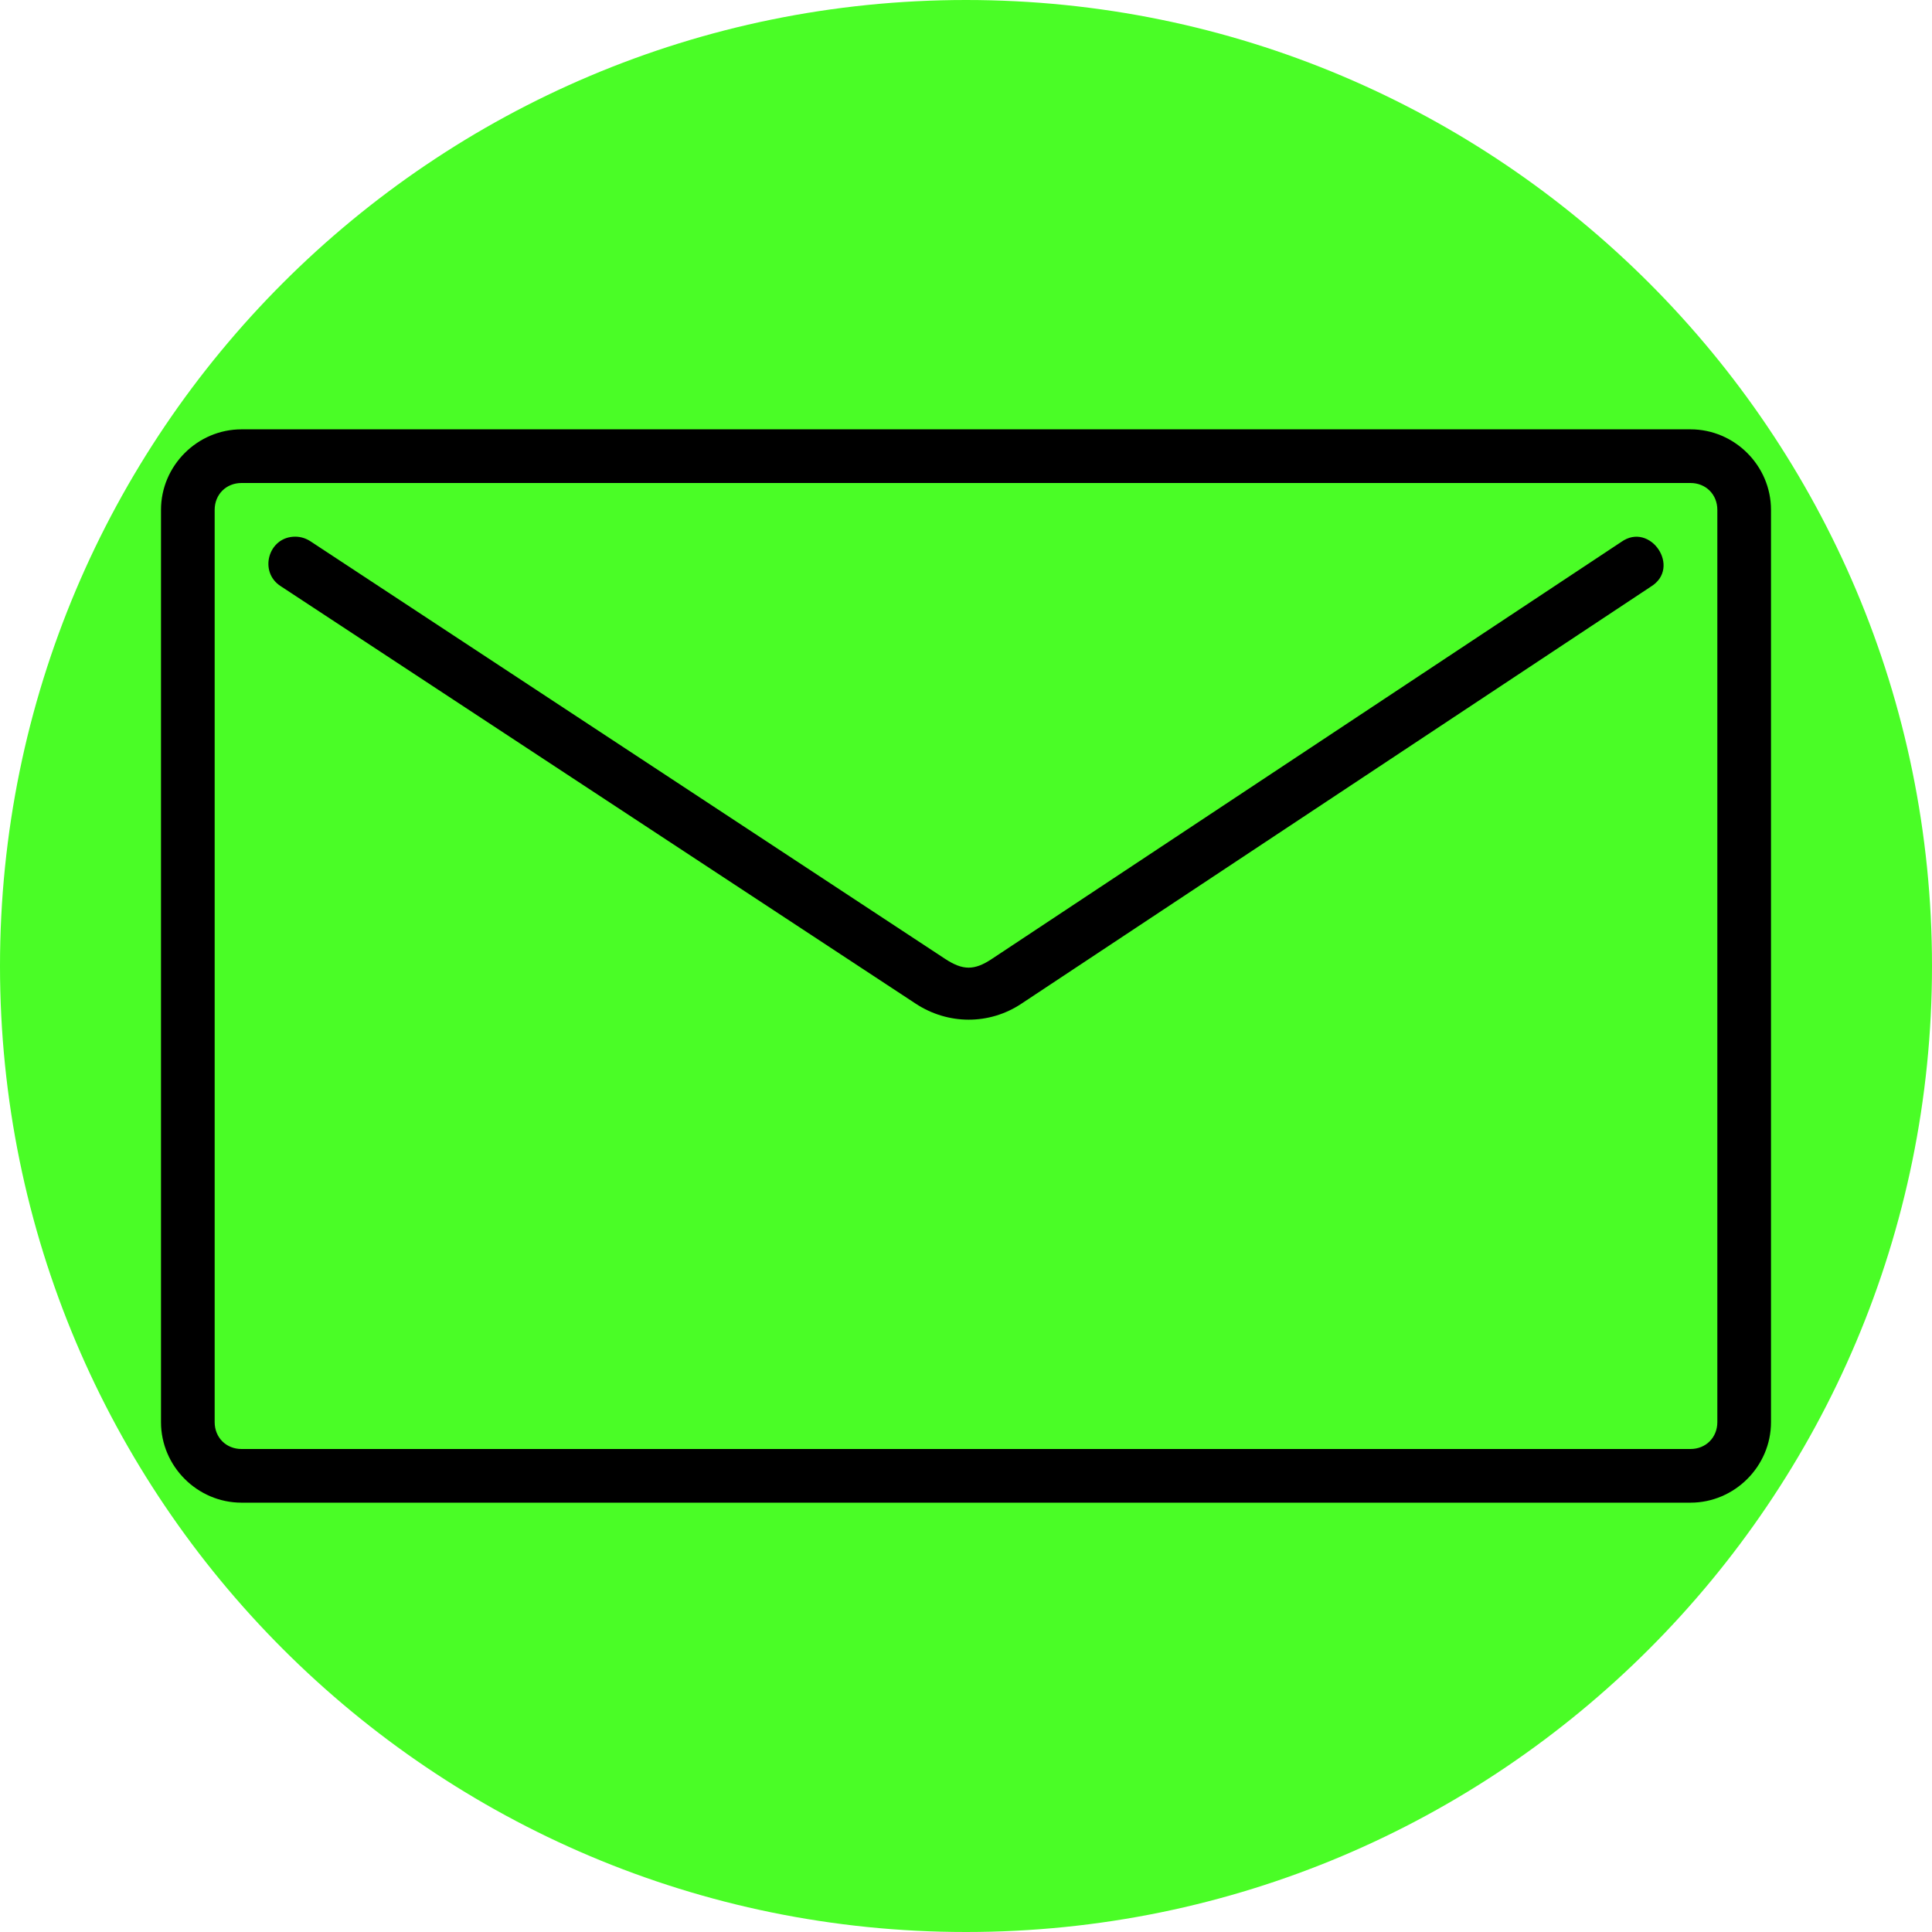
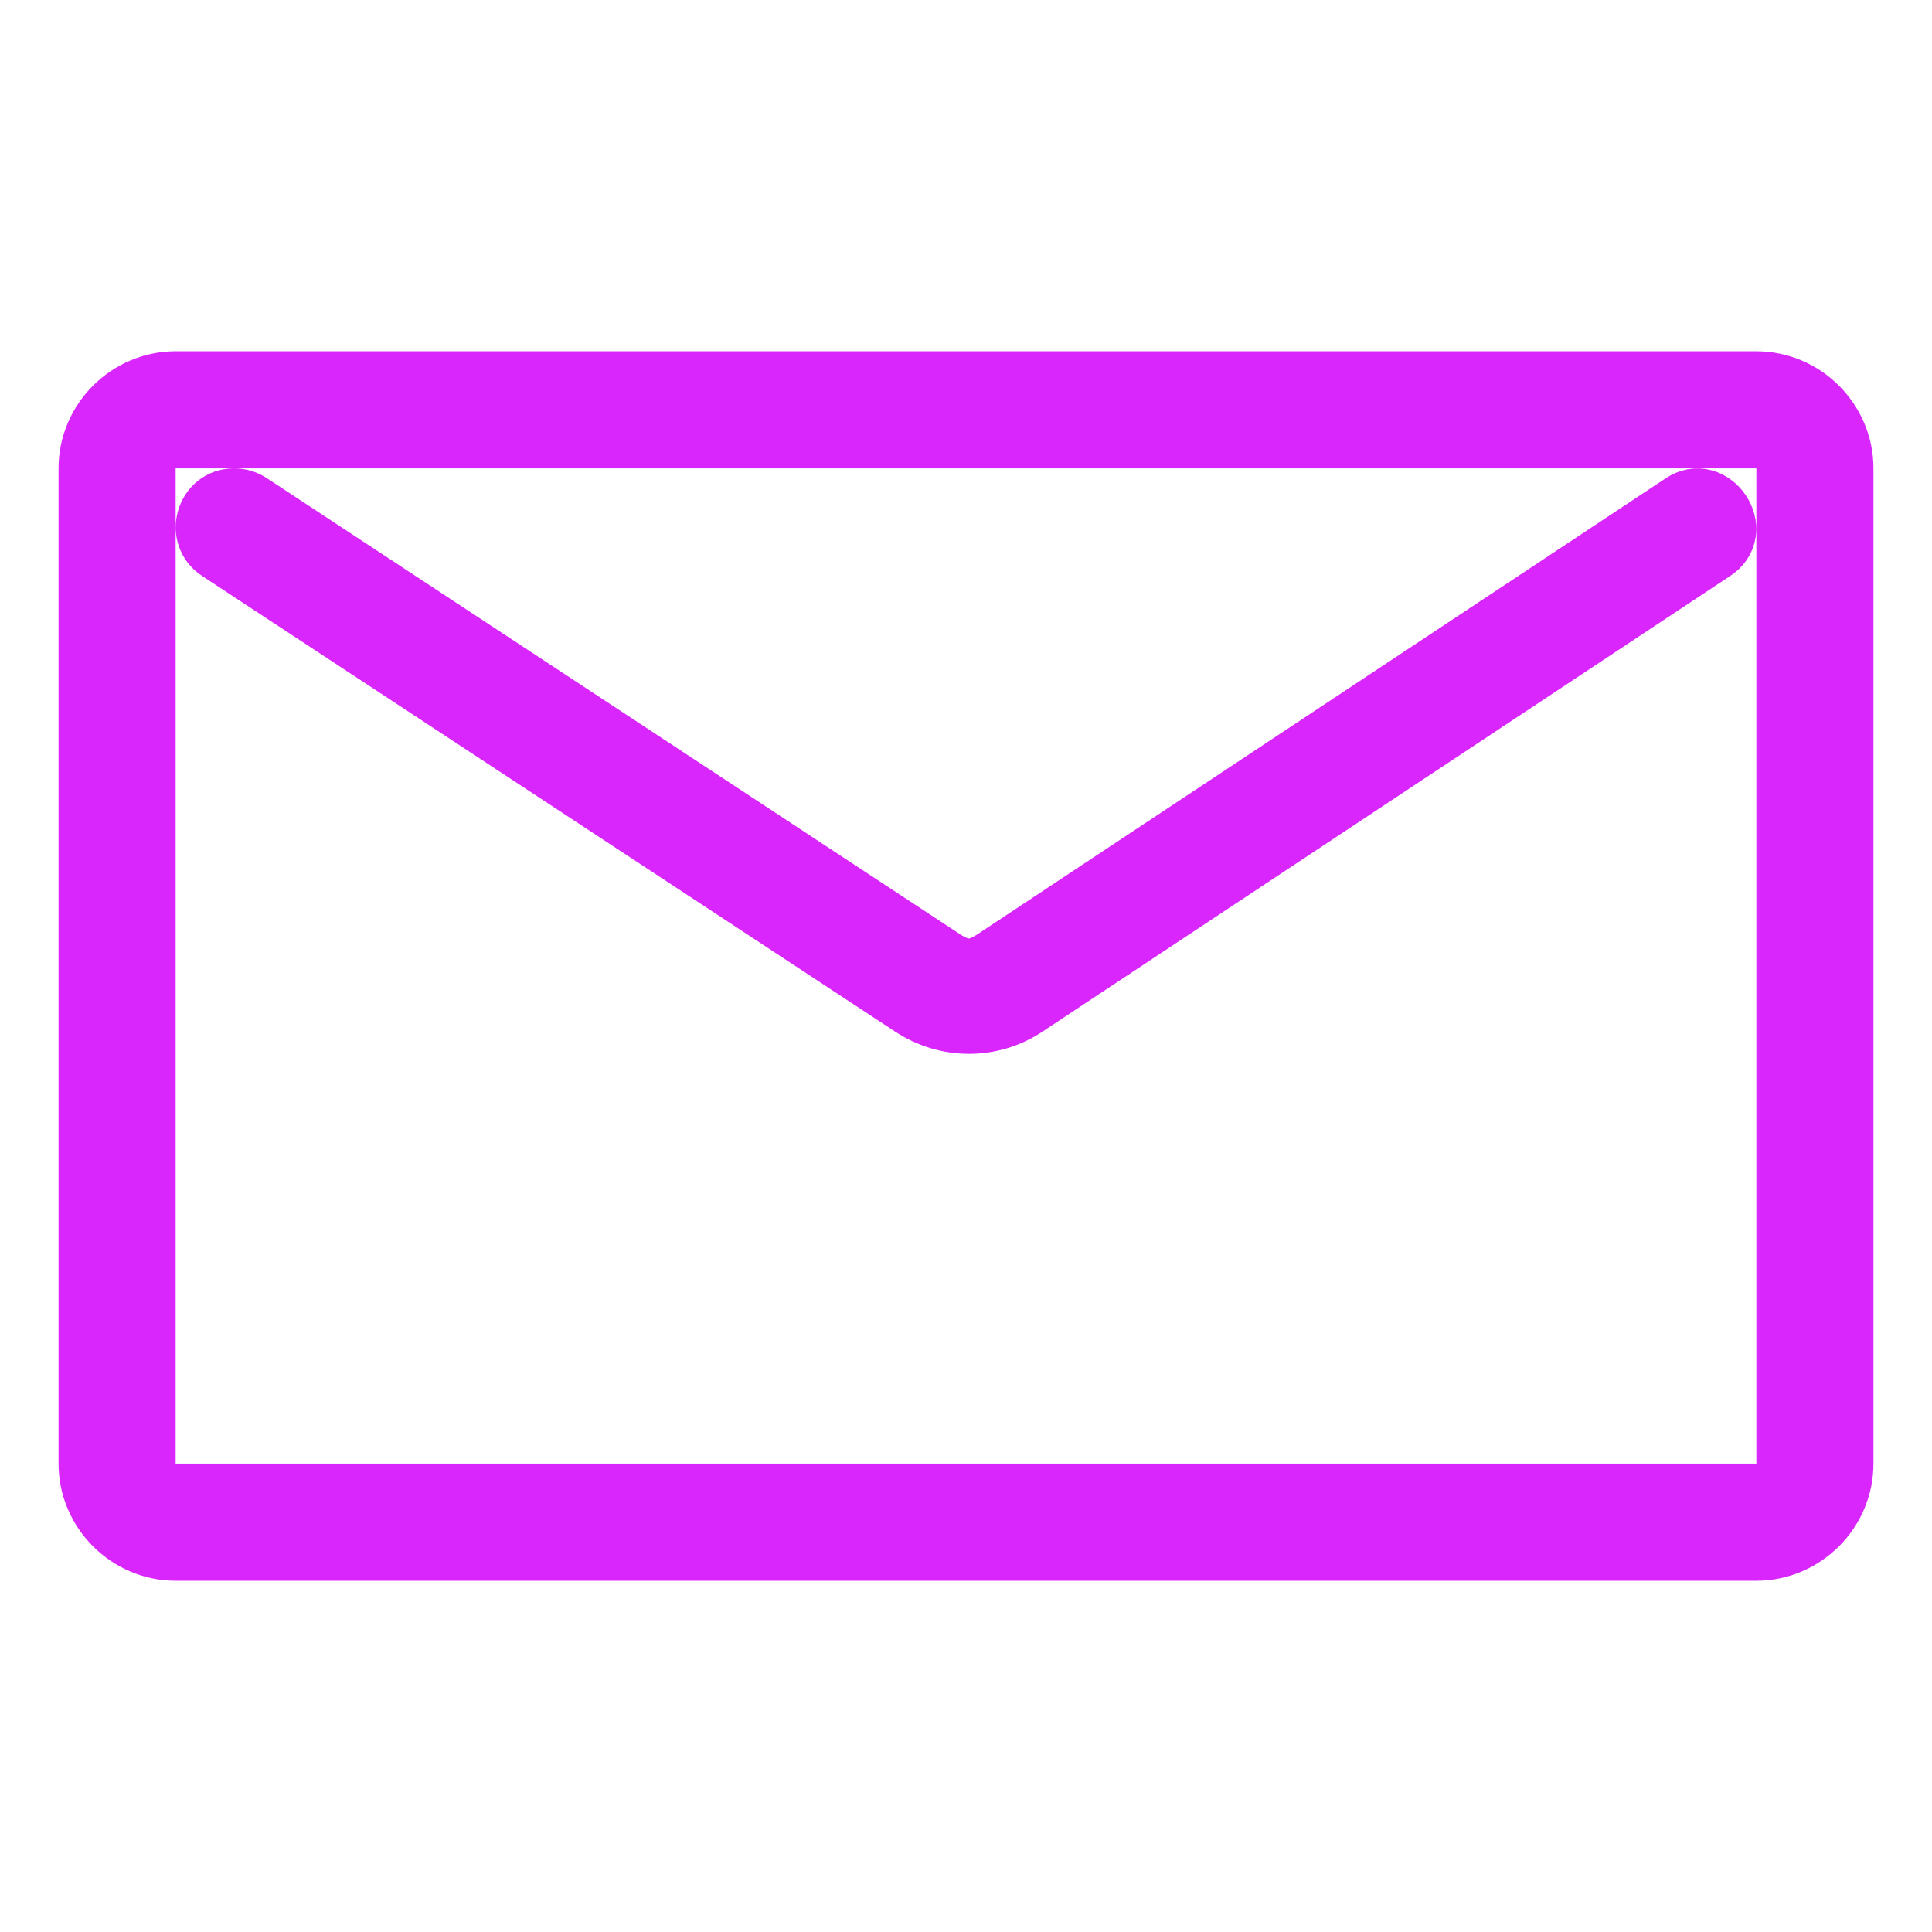
- <svg xmlns="http://www.w3.org/2000/svg" fill="#" width="800px" height="800px" viewBox="-3 -3 36.00 36.00" stroke="#">
-   <g id="SVGRepo_bgCarrier" stroke-width="0">
-     <rect x="-3" y="-3" width="36.00" height="36.00" rx="18" fill="#4afd26" strokewidth="0" />
-   </g>
+ <svg xmlns="http://www.w3.org/2000/svg" fill="#D926FD" width="800px" height="800px" viewBox="-1.5 -1.5 33.00 33.00" stroke="#D926FD">
+   <g id="SVGRepo_bgCarrier" stroke-width="0" />
  <g id="SVGRepo_iconCarrier">
    <path d="M2.5 7c-.5 0-.685.656-.27.922l11.833 7.78c.6.395 1.37.4 1.97 0l11.727-7.77c.578-.353-.01-1.22-.55-.834l-11.728 7.77c-.327.218-.54.216-.87 0L2.783 7.085C2.698 7.03 2.602 7 2.5 7zm-1-2C.678 5 0 5.678 0 6.5v17c0 .822.678 1.5 1.5 1.5h27c.822 0 1.5-.678 1.5-1.5v-17c0-.822-.678-1.5-1.5-1.5h-27zm0 1h27c.286 0 .5.214.5.5v17c0 .286-.214.5-.5.5h-27c-.286 0-.5-.214-.5-.5v-17c0-.286.214-.5.5-.5z" />
  </g>
</svg>
